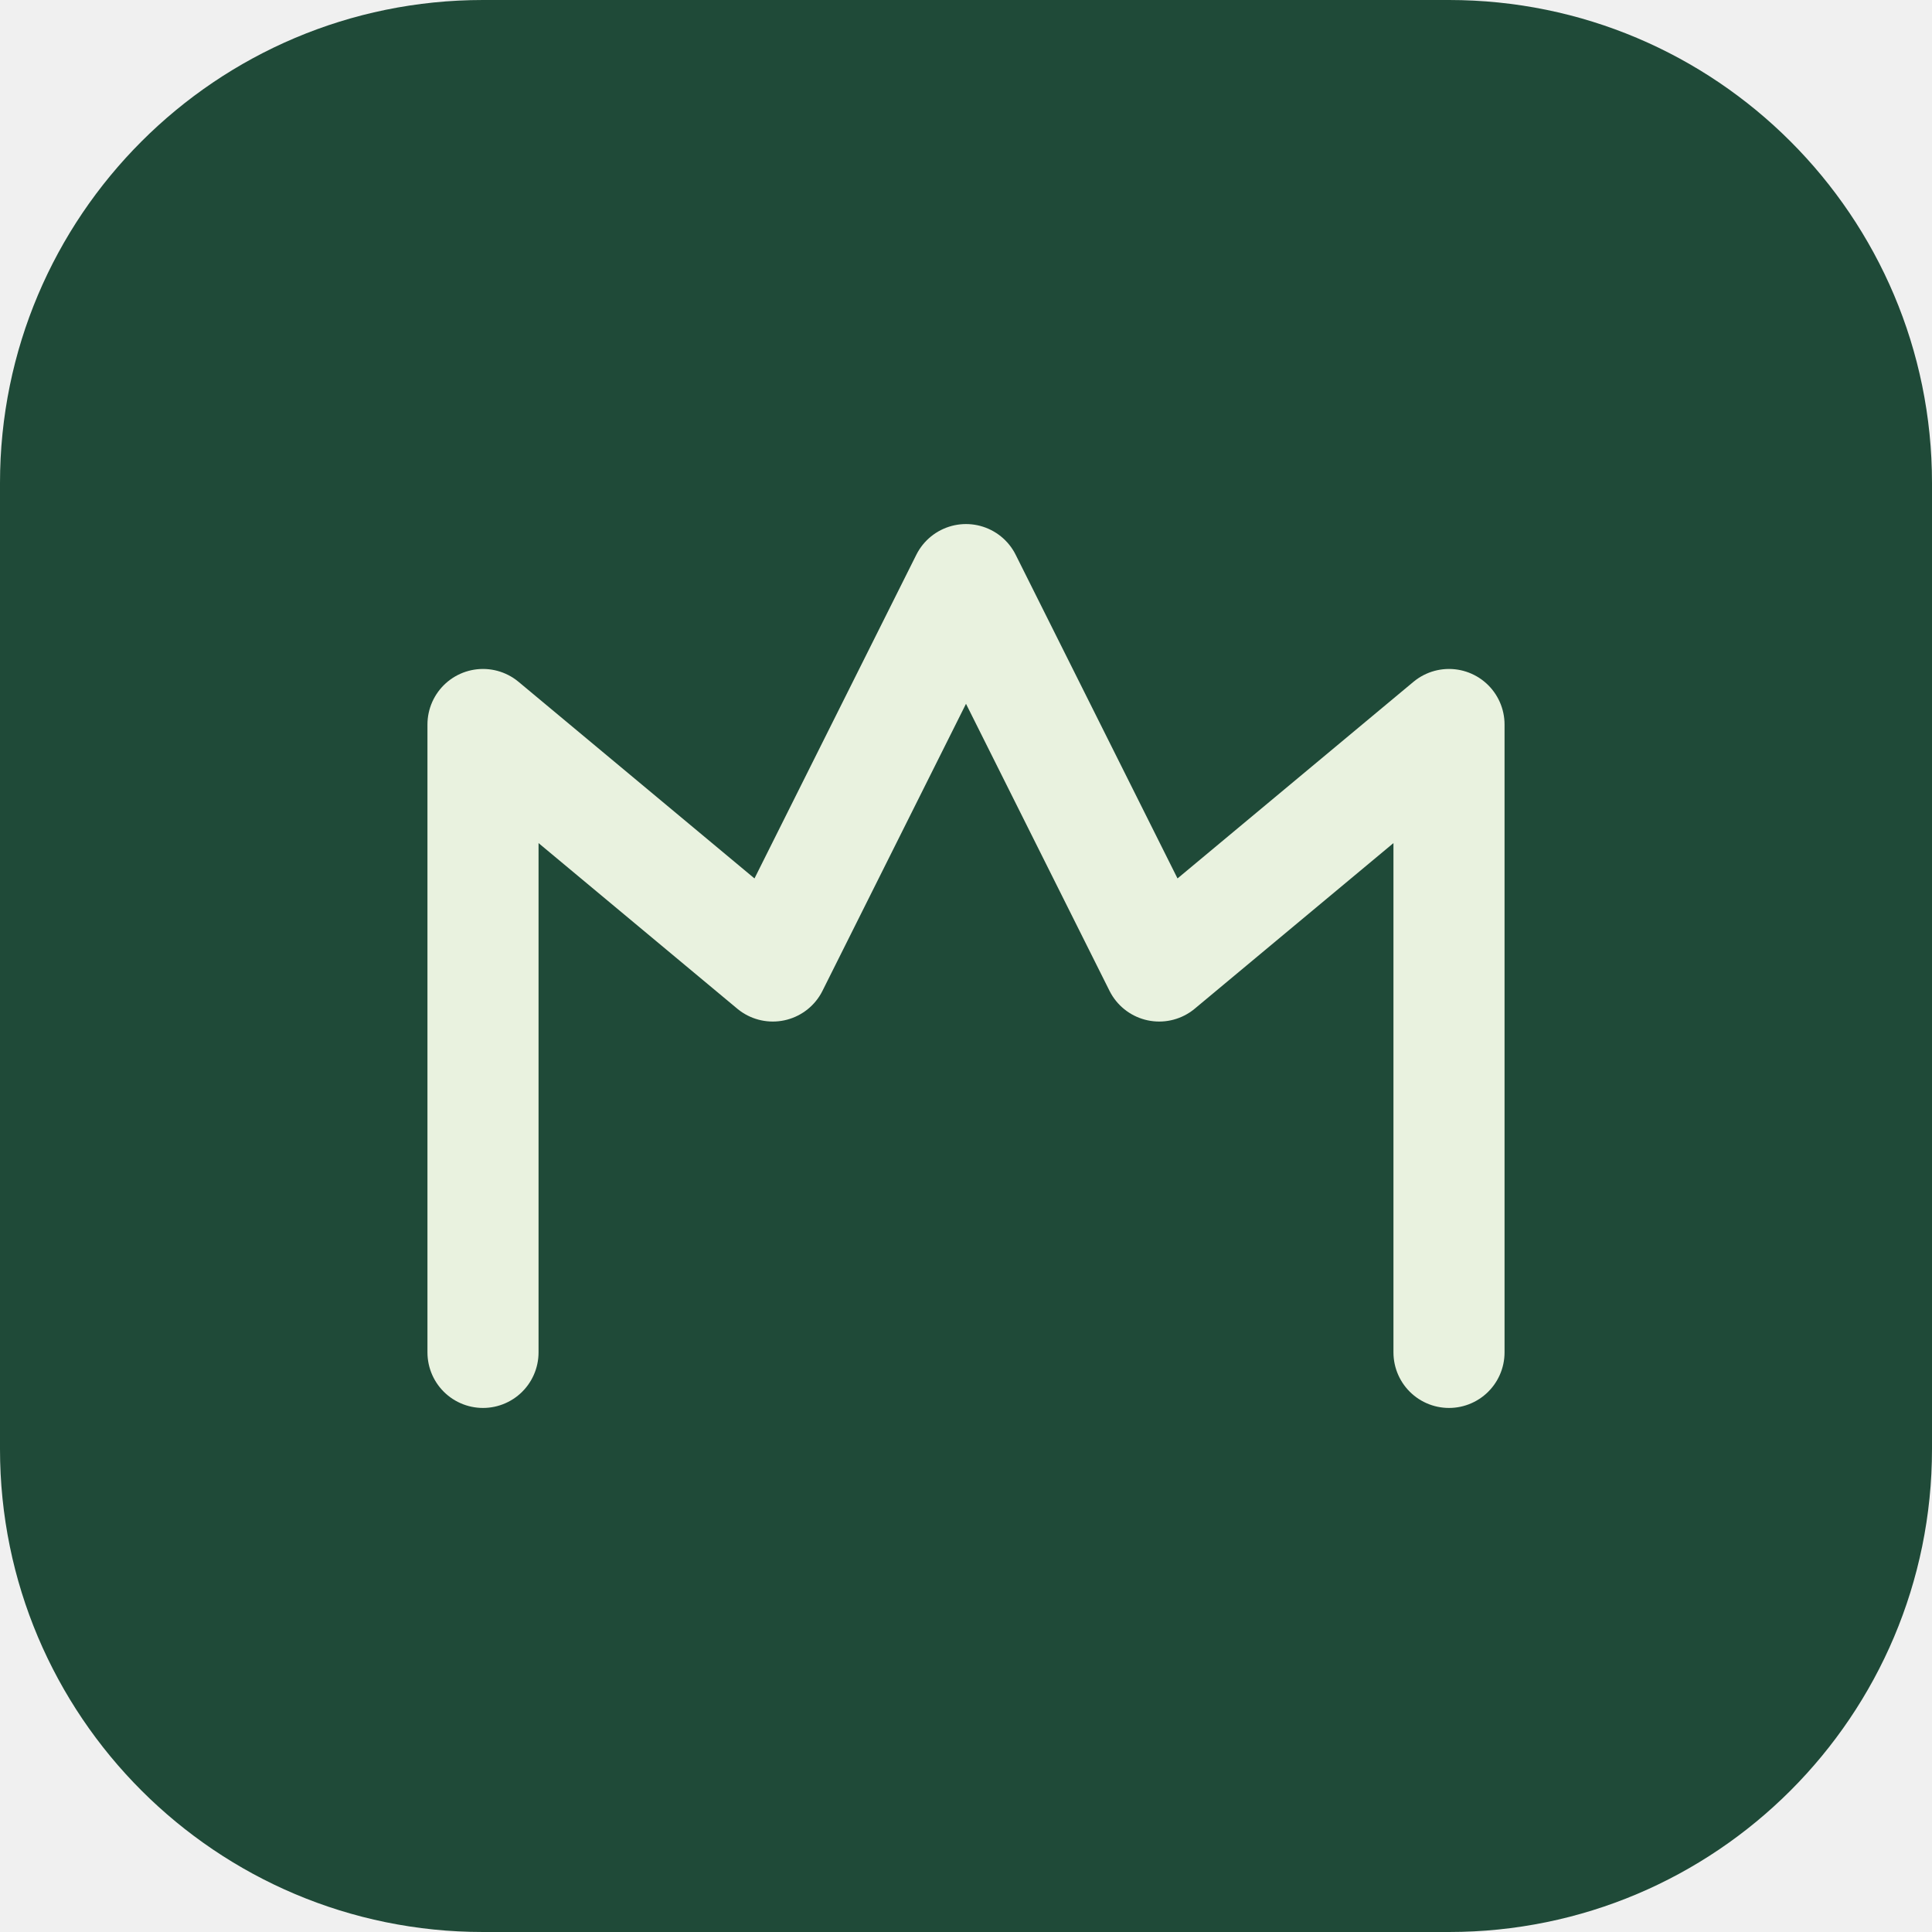
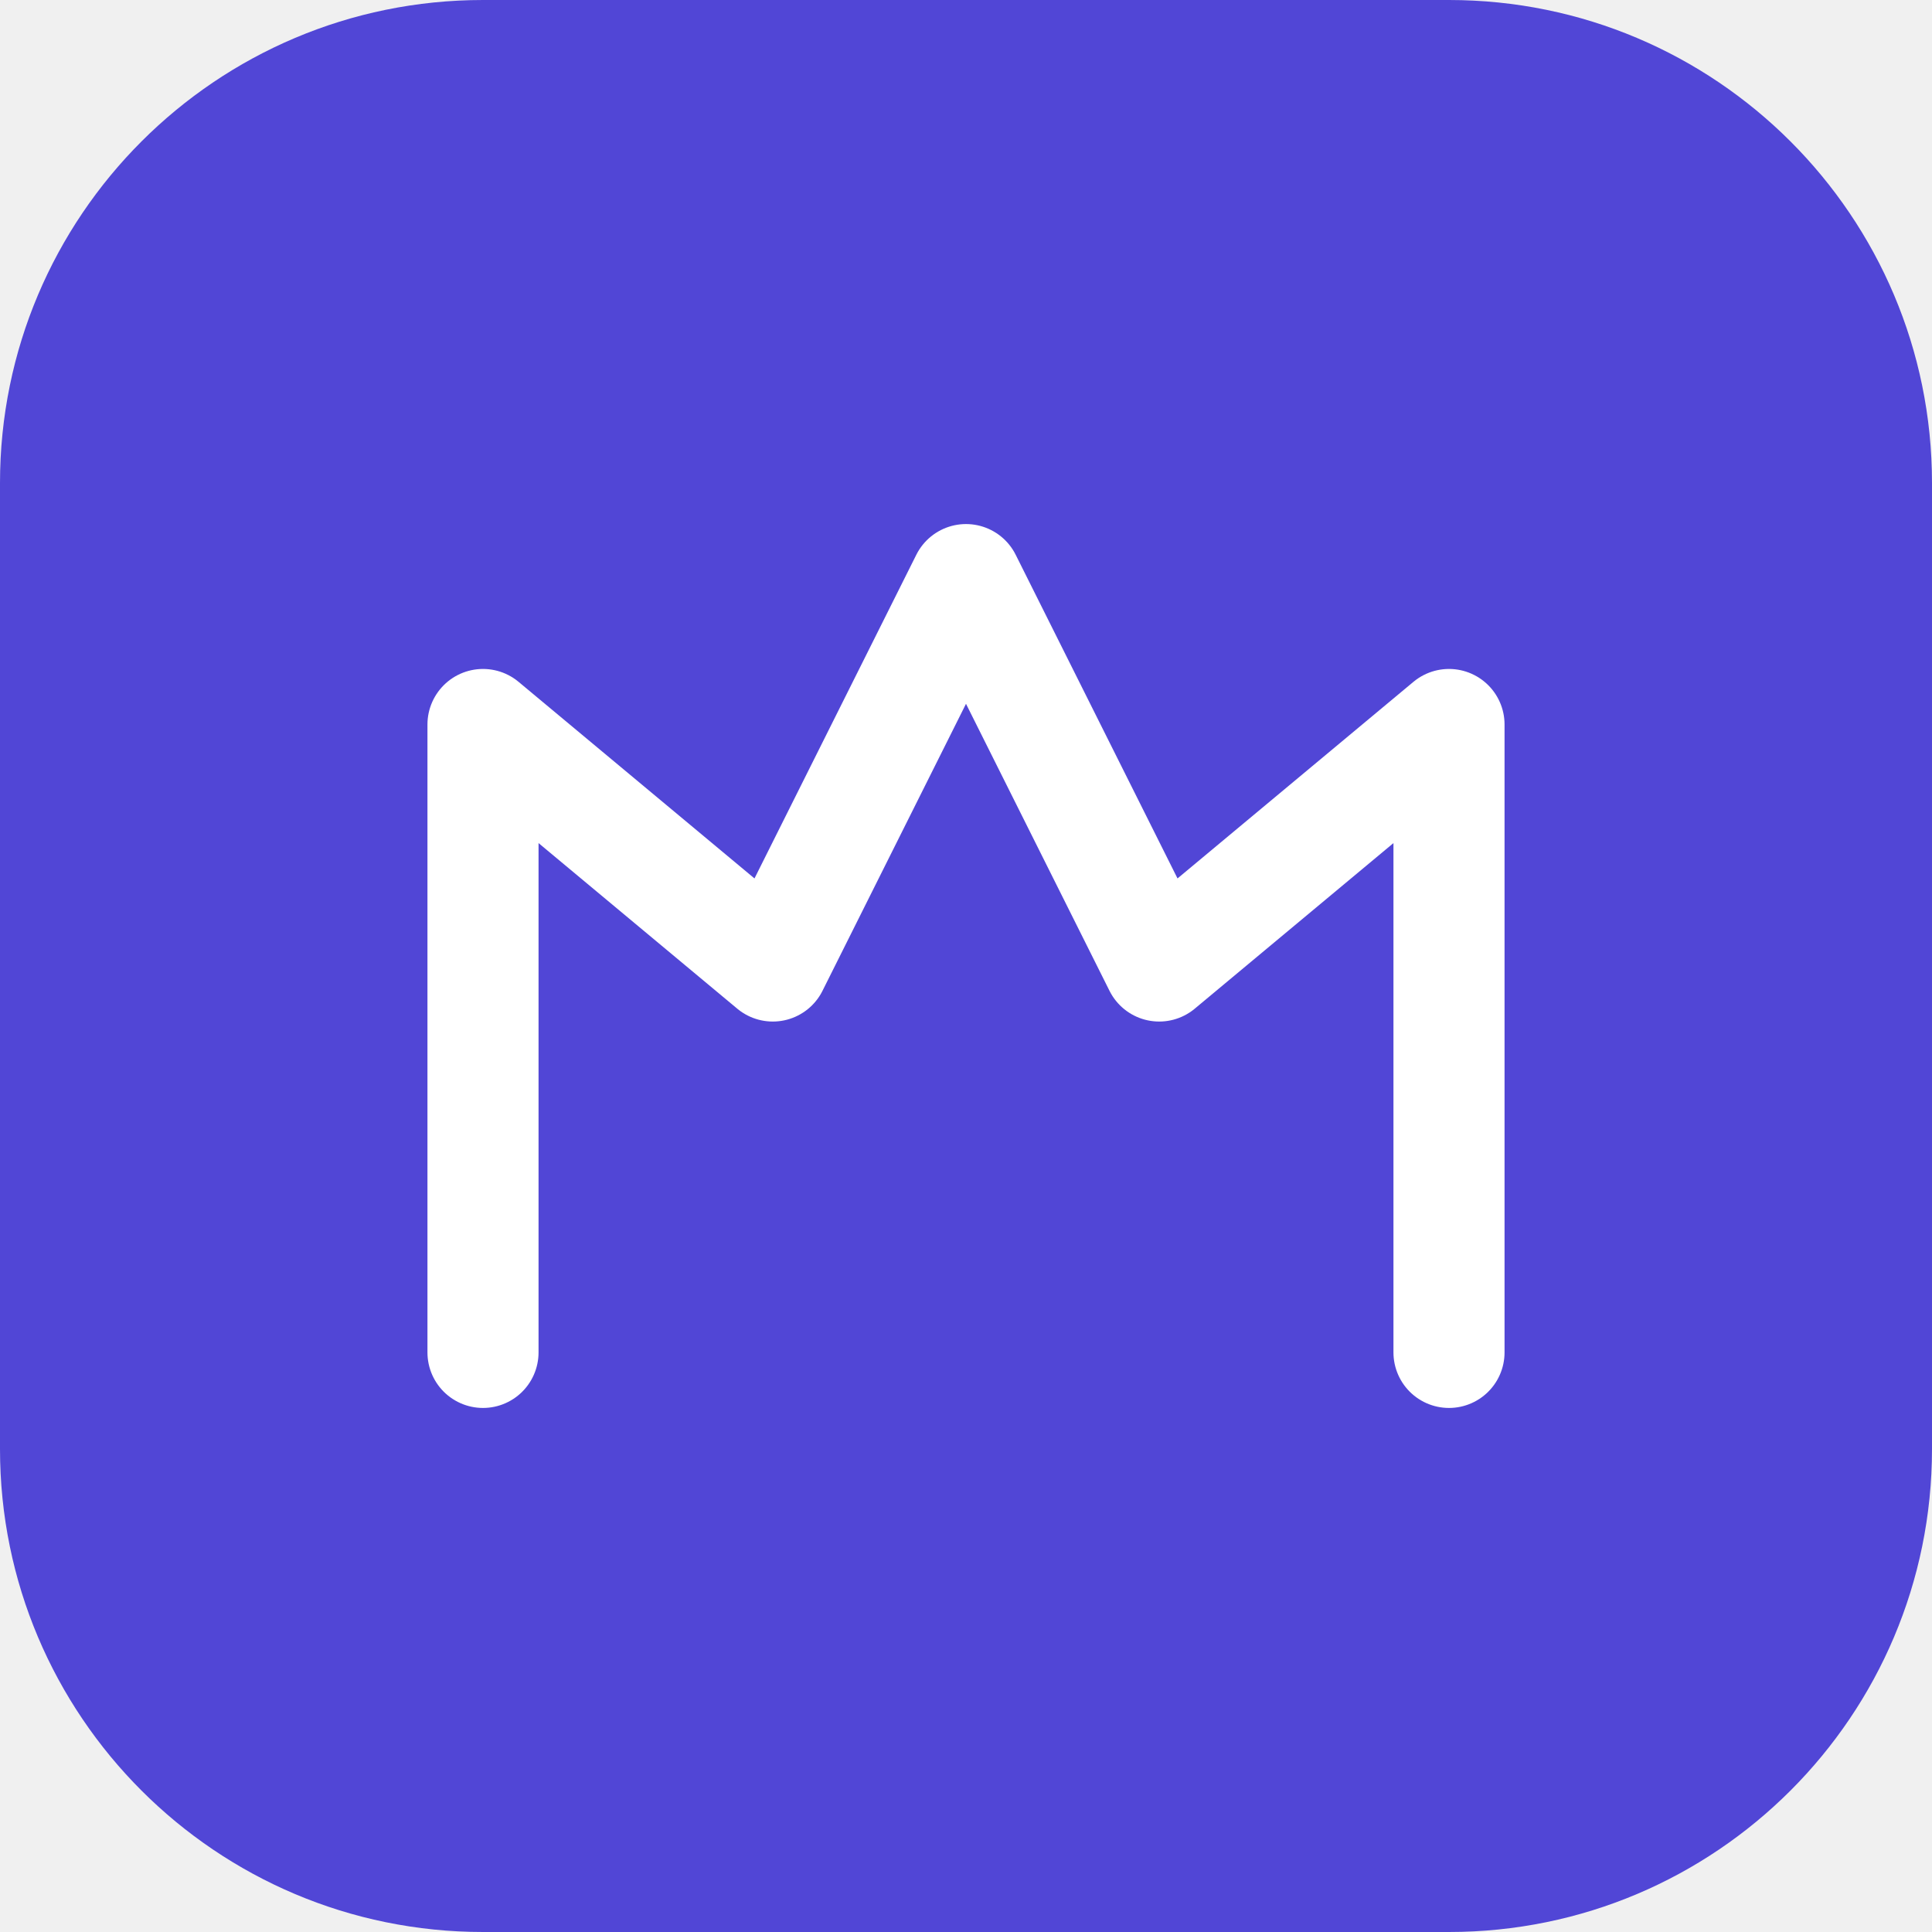
<svg xmlns="http://www.w3.org/2000/svg" viewBox="0 0 40 40">
-   <rect width="40" height="40" rx="10" fill="#1f4a38" />
-   <path d="M10 28V15l6 5 4-8 4 8 6-5v13" fill="none" stroke="#e9f2df" stroke-width="2.3" stroke-linecap="round" stroke-linejoin="round" />
+   <rect width="40" height="40" rx="10" fill="#5146d6" />
+   <path d="M10 28V15l6 5 4-8 4 8 6-5v13" fill="none" stroke="#ffffff" stroke-width="2.3" stroke-linecap="round" stroke-linejoin="round" />
</svg>
